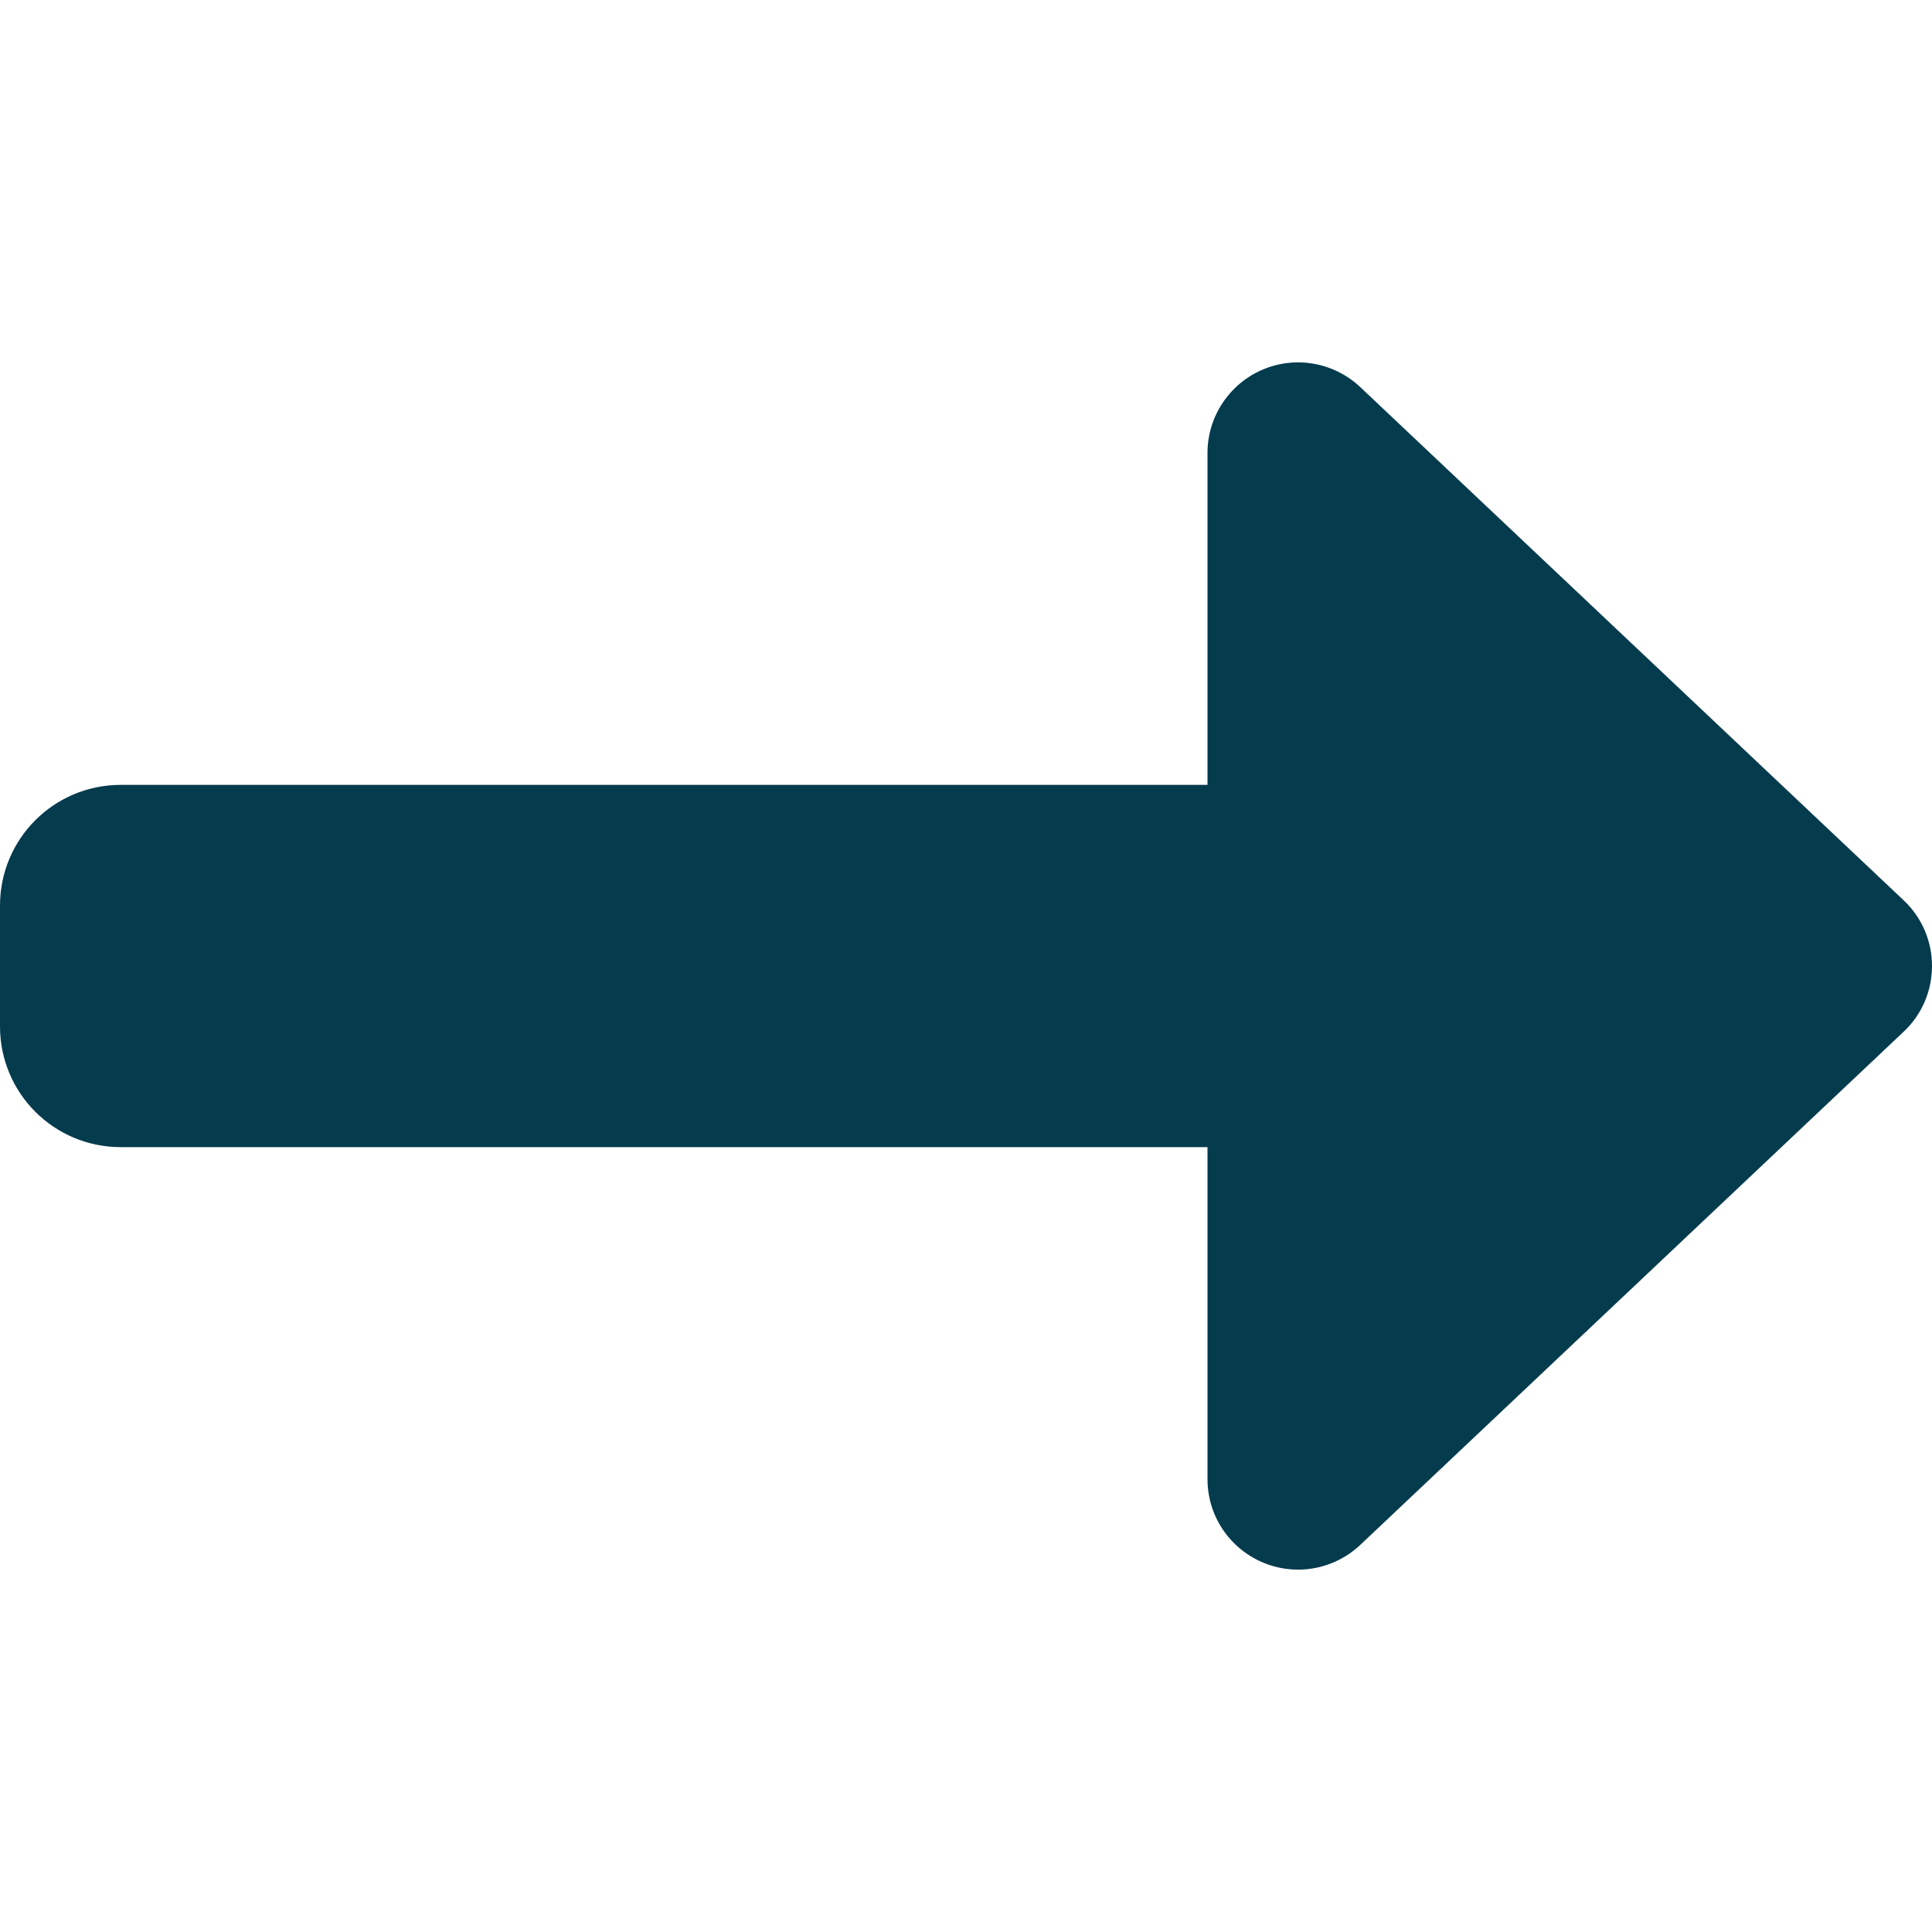
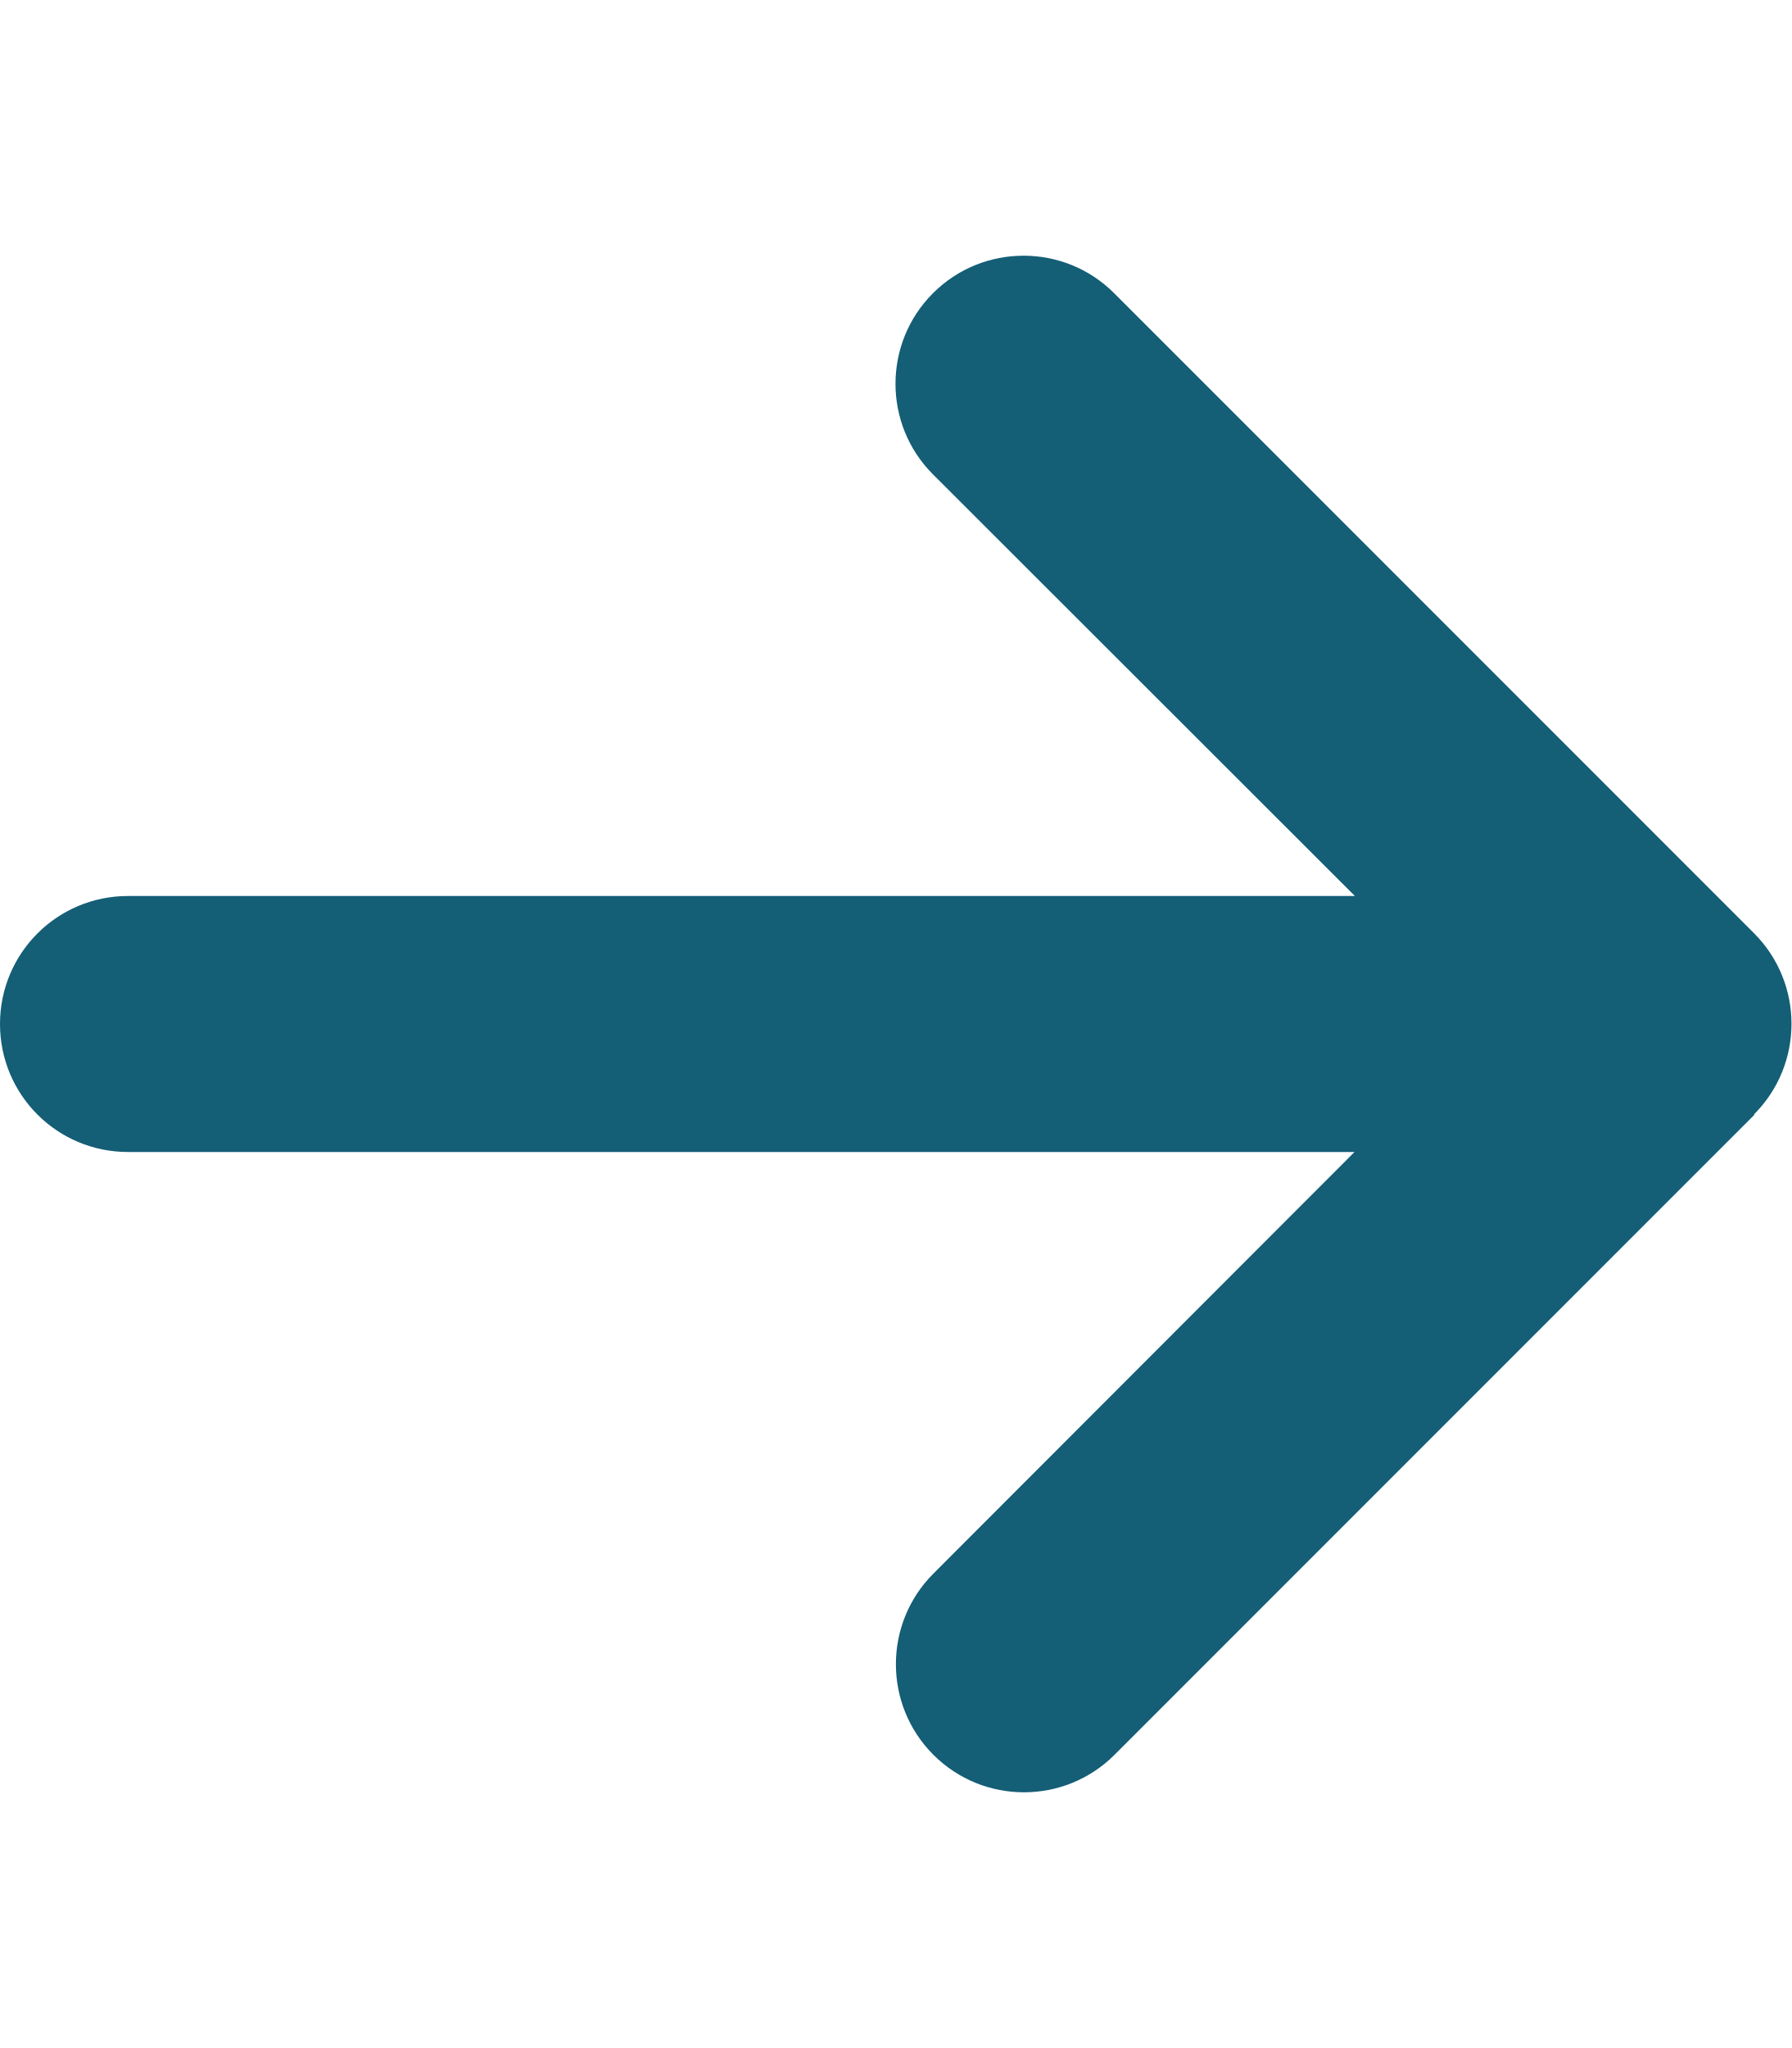
- <svg xmlns="http://www.w3.org/2000/svg" viewBox="0 0 512 512">
-   <path fill="#043b4d" d="M334.5 414c8.8 3.8 19 2 26-4.6l144-136c4.8-4.5 7.5-10.8 7.5-17.4s-2.7-12.9-7.5-17.4l-144-136c-7-6.6-17.2-8.4-26-4.6s-14.5 12.5-14.5 22l0 88L32 208c-17.7 0-32 14.3-32 32l0 32c0 17.7 14.3 32 32 32l288 0 0 88c0 9.6 5.7 18.2 14.5 22z" />
+ <svg xmlns="http://www.w3.org/2000/svg" viewBox="0 0 448 512">
+   <path fill="#145E76" d="M438.6 278.6c12.5-12.5 12.5-32.8 0-45.3l-160-160c-12.5-12.5-32.8-12.5-45.3 0s-12.5 32.8 0 45.3L338.8 224 32 224c-17.7 0-32 14.3-32 32s14.3 32 32 32l306.7 0L233.4 393.4c-12.5 12.5-12.5 32.8 0 45.3s32.8 12.5 45.3 0l160-160z" />
</svg>
